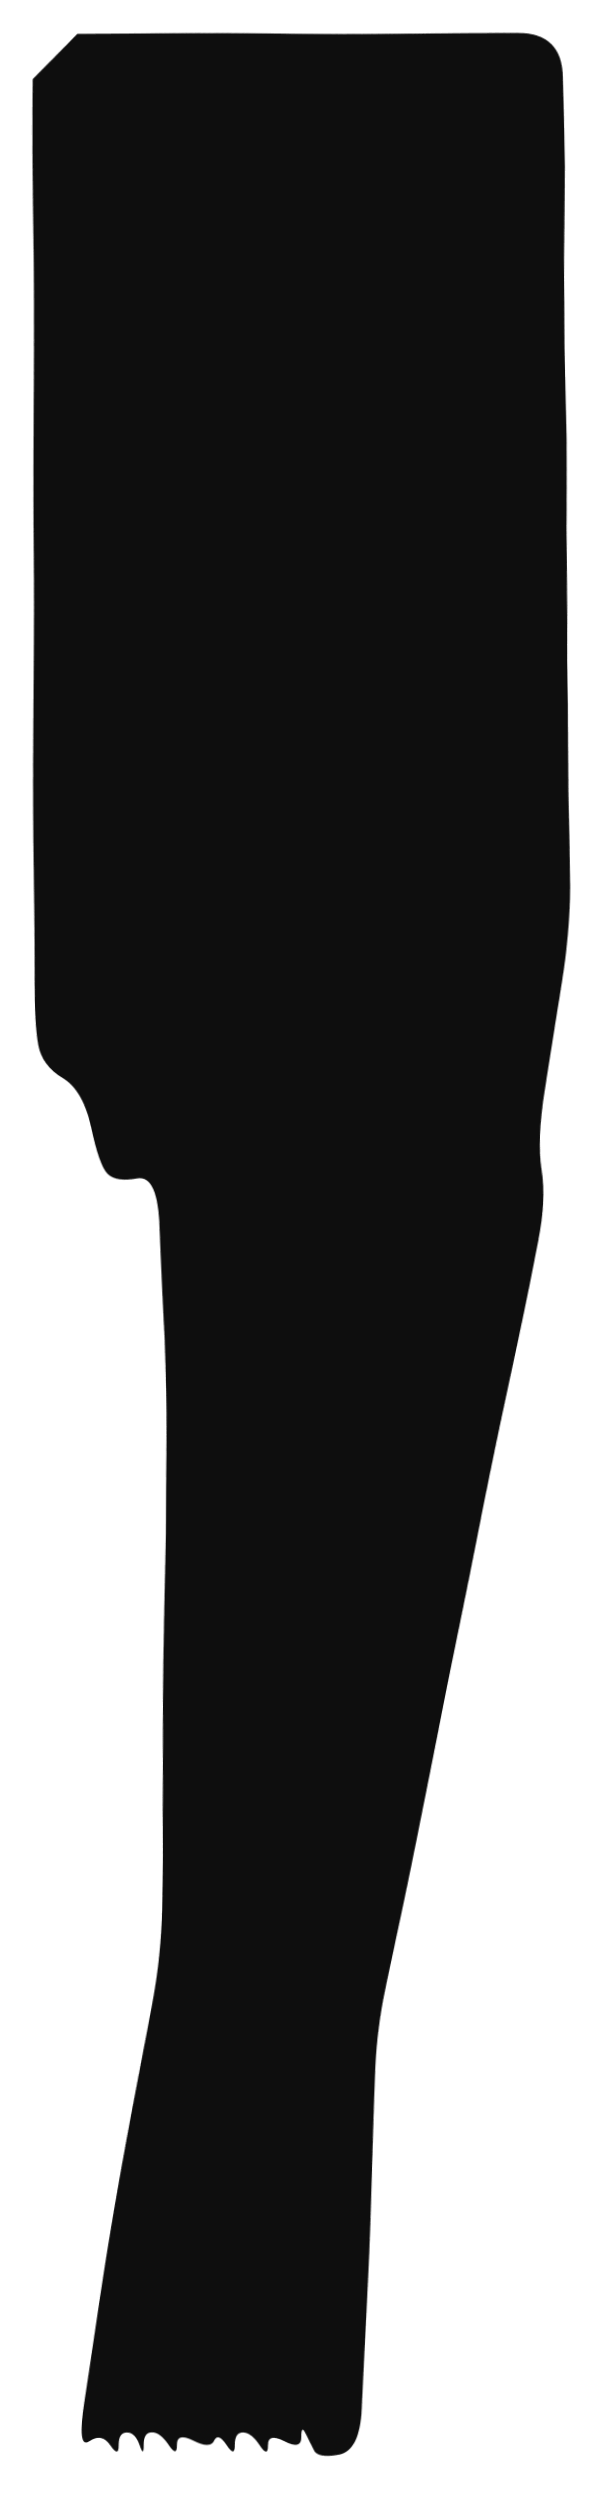
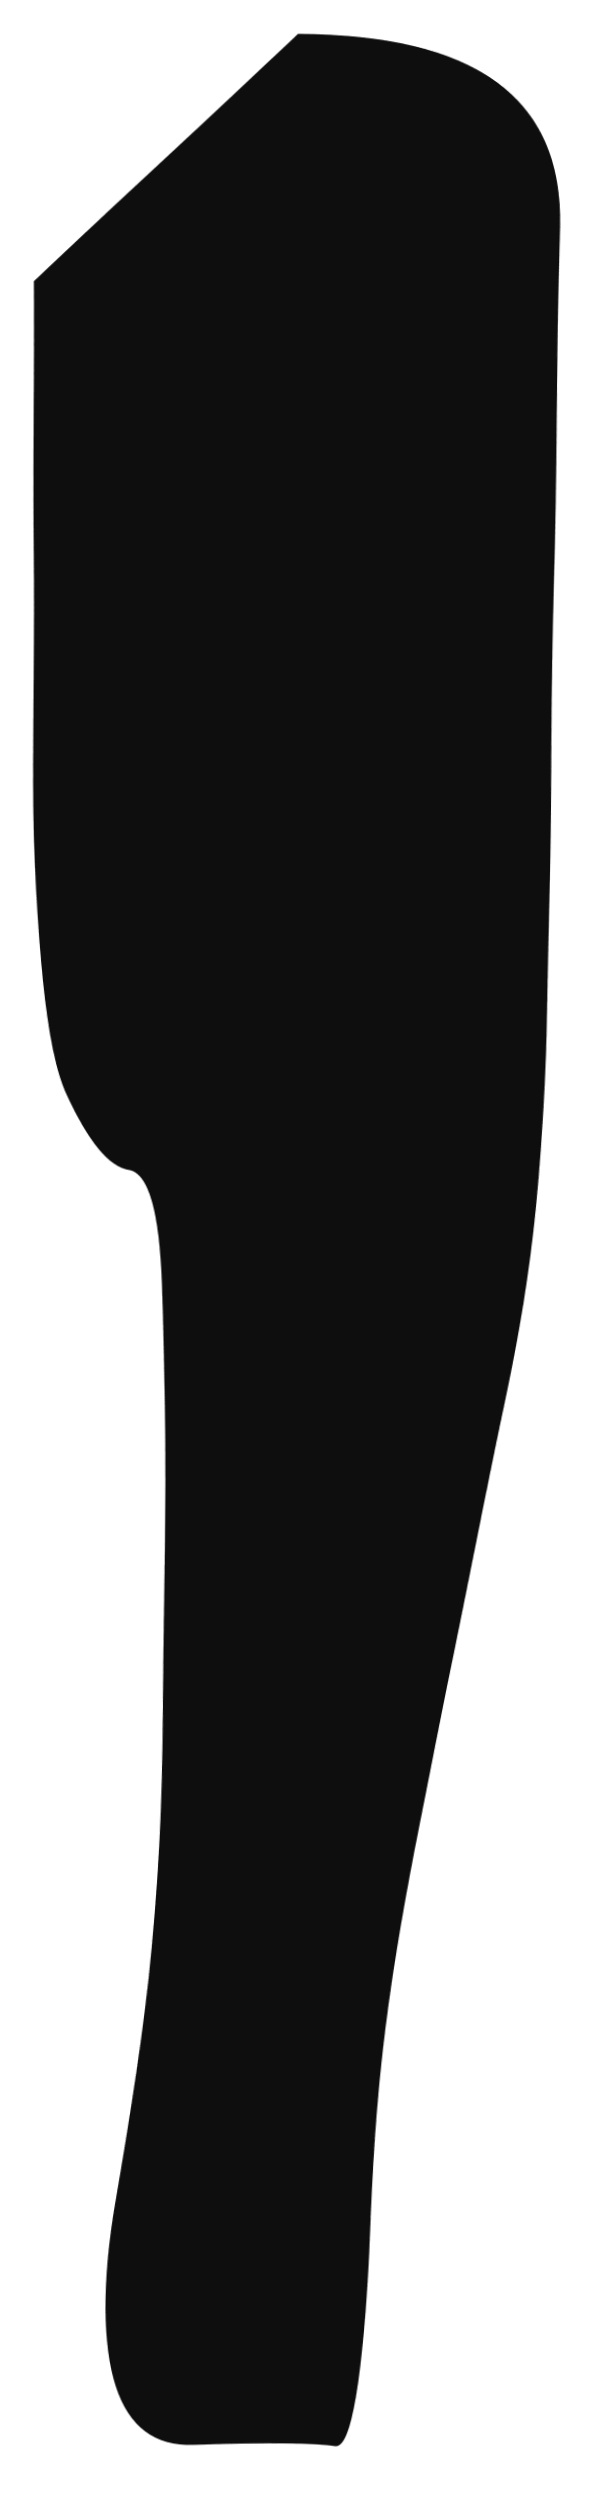
<svg xmlns="http://www.w3.org/2000/svg" viewBox="0 0 72 298" width="72" height="298">
  <defs>
    <filter id="ink" x="-25%" y="-25%" width="150%" height="150%">
      <feTurbulence type="fractalNoise" baseFrequency="0.03" numOctaves="1" seed="21" result="n" />
      <feDisplacementMap in="SourceGraphic" in2="n" scale="1.0" xChannelSelector="R" yChannelSelector="G" />
    </filter>
  </defs>
  <g filter="url(#ink)">
-     <path d="M9.2 4.0 Q14.5 4.0 19.8 4.0 Q25.0 4.0 30.2 4.0 Q35.5 4.0 40.8 4.0 Q46.0 4.0 51.2 4.0 Q56.5 4.0 61.8 4.0 Q67.0 4.0 67.0 9.4 Q67.1 14.7 67.2 20.1 Q67.2 25.4 67.2 30.8 Q67.3 36.1 67.3 41.5 Q67.4 46.8 67.5 52.2 Q67.5 57.5 67.5 62.9 Q67.6 68.2 67.7 73.5 Q67.7 78.9 67.8 84.2 Q67.8 89.6 67.8 95.0 Q67.9 100.3 68.0 105.7 Q68.0 111.0 67.0 117.2 Q66.0 123.5 65.0 129.8 Q64.0 136.0 64.5 139.5 Q65.0 143.0 64.0 147.9 Q63.0 152.9 62.0 157.9 Q61.0 162.8 60.0 167.8 Q59.0 172.7 58.0 177.6 Q57.0 182.6 56.0 187.6 Q55.0 192.5 54.0 197.4 Q53.0 202.4 52.0 207.4 Q51.0 212.3 50.0 217.2 Q49.0 222.2 48.0 227.2 Q47.0 232.1 46.0 237.1 Q45.0 242.0 44.8 247.0 Q44.6 252.0 44.4 257.0 Q44.2 262.0 44.0 267.0 Q43.8 272.0 43.6 277.0 Q43.4 282.0 43.2 287.0 Q43.0 292.0 40.5 292.5 Q38.0 293.0 37.5 292.0 Q37.0 291.0 36.5 290.0 Q36.0 289.0 36.0 290.5 Q36.0 292.0 34.0 291.0 Q32.0 290.0 32.0 291.5 Q32.0 293.0 31.0 291.5 Q30.0 290.0 29.0 290.0 Q28.0 290.0 28.0 291.5 Q28.0 293.0 27.0 291.5 Q26.0 290.0 25.5 291.0 Q25.0 292.0 23.0 291.0 Q21.0 290.0 21.0 291.5 Q21.0 293.0 20.0 291.5 Q19.0 290.0 18.0 290.0 Q17.0 290.0 17.0 291.5 Q17.0 293.0 16.5 291.5 Q16.0 290.0 15.0 290.0 Q14.0 290.0 14.0 291.5 Q14.0 293.0 13.0 291.5 Q12.0 290.0 10.5 291.0 Q9.0 292.0 10.0 286.1 Q11.0 280.2 12.0 274.3 Q13.0 268.4 14.0 262.5 Q15.0 256.6 16.0 250.7 Q17.0 244.8 18.0 238.9 Q19.0 233.0 19.1 227.4 Q19.2 221.8 19.2 216.2 Q19.3 210.7 19.4 205.1 Q19.5 199.5 19.6 193.9 Q19.7 188.3 19.8 182.8 Q19.8 177.2 19.9 171.6 Q20.0 166.0 19.8 159.5 Q19.5 153.0 19.2 146.5 Q19.0 140.0 16.5 140.5 Q14.0 141.0 13.0 140.0 Q12.0 139.0 11.0 134.5 Q10.0 130.0 7.5 128.5 Q5.0 127.0 4.5 124.5 Q4.0 122.0 4.0 116.6 Q4.0 111.3 4.0 105.9 Q4.0 100.5 4.0 95.2 Q4.0 89.8 4.0 84.5 Q4.0 79.1 4.0 73.7 Q4.0 68.4 4.0 63.0 Q4.0 57.6 4.0 52.3 Q4.0 46.9 4.0 41.5 Q4.0 36.2 4.0 30.8 Q4.0 25.5 4.0 20.1 Q4.0 14.7 4.0 9.4 Z" fill="#0e0e0e" fill-rule="evenodd" />
+     <path d="M35.5 4.0 Q67.0 4.0 66.7 27.2 Q66.3 50.3 66.0 73.5 Q65.7 96.7 65.3 119.8 Q65.0 143.0 60.0 167.8 Q55.0 192.5 50.0 217.2 Q45.0 242.0 44.0 267.0 Q43.0 292.0 40.0 291.5 Q37.0 291.0 23.0 291.5 Q9.0 292.0 14.0 262.5 Q19.0 233.0 19.5 199.5 Q20.0 166.0 19.5 153.0 Q19.0 140.0 15.5 139.5 Q12.0 139.0 8.0 130.5 Q4.0 122.0 4.0 92.5 Q4.0 63.0 4.0 33.5 Z" fill="#0e0e0e" fill-rule="evenodd" />
  </g>
</svg>
